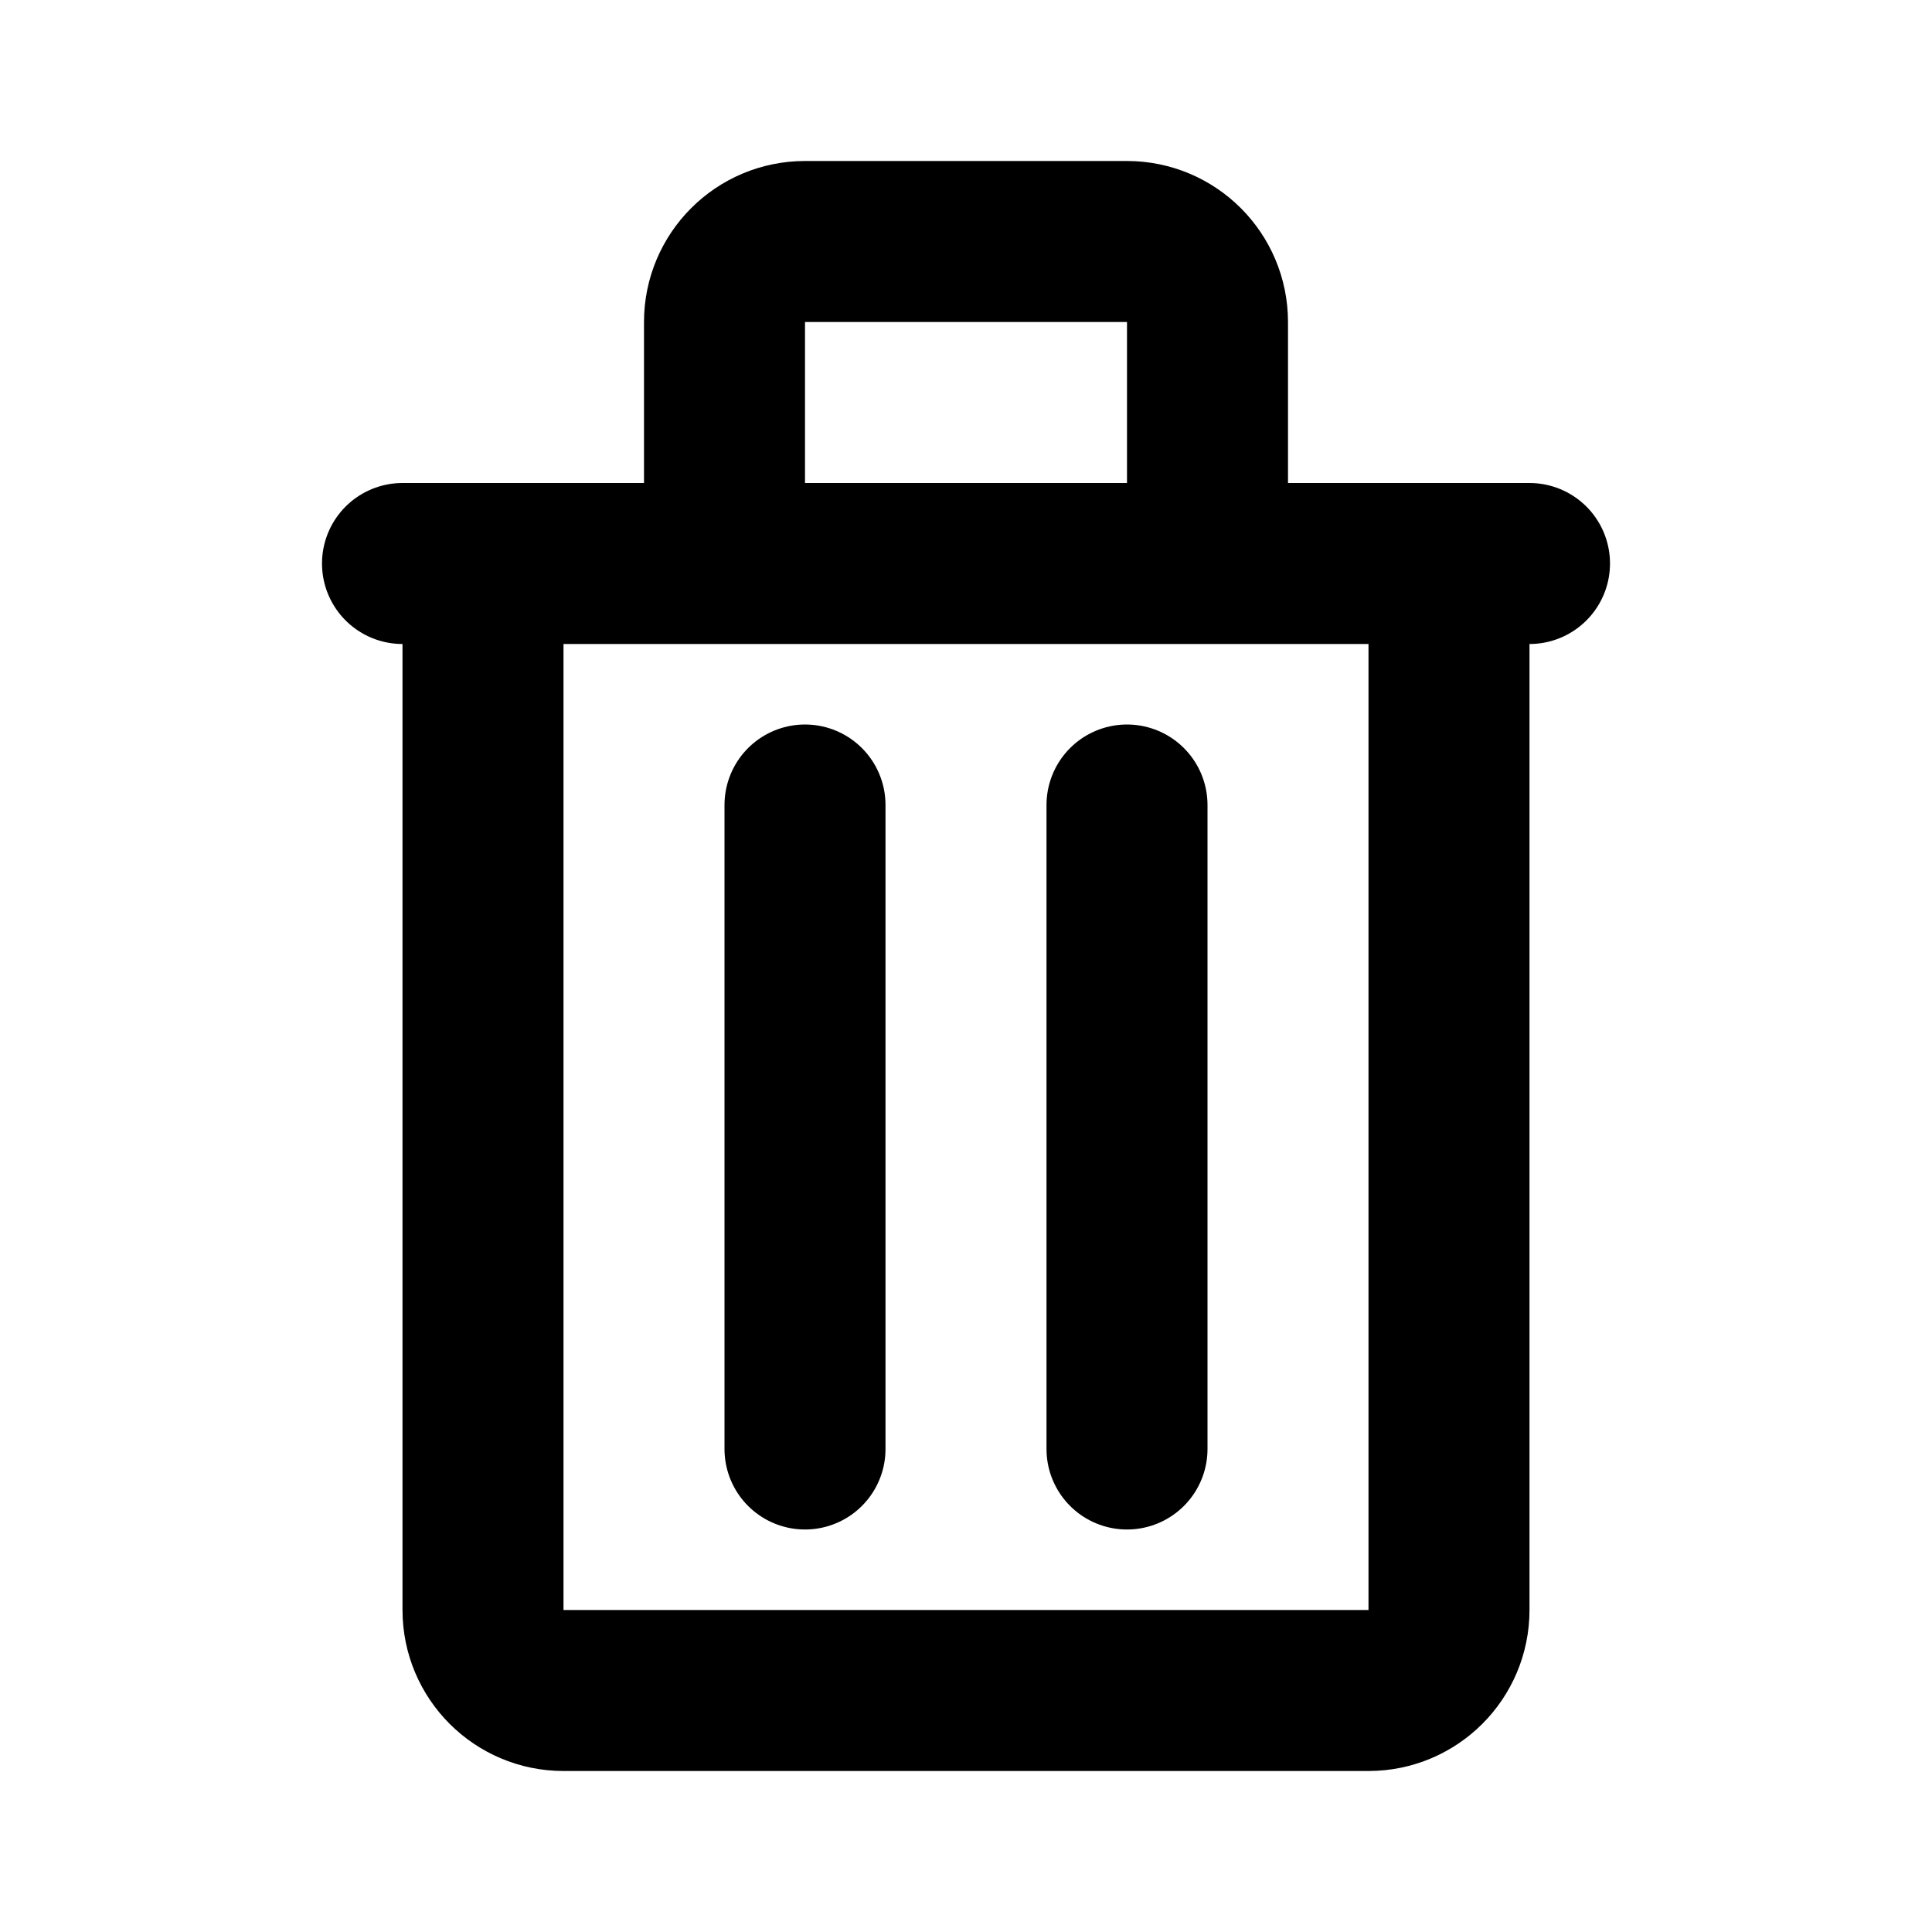
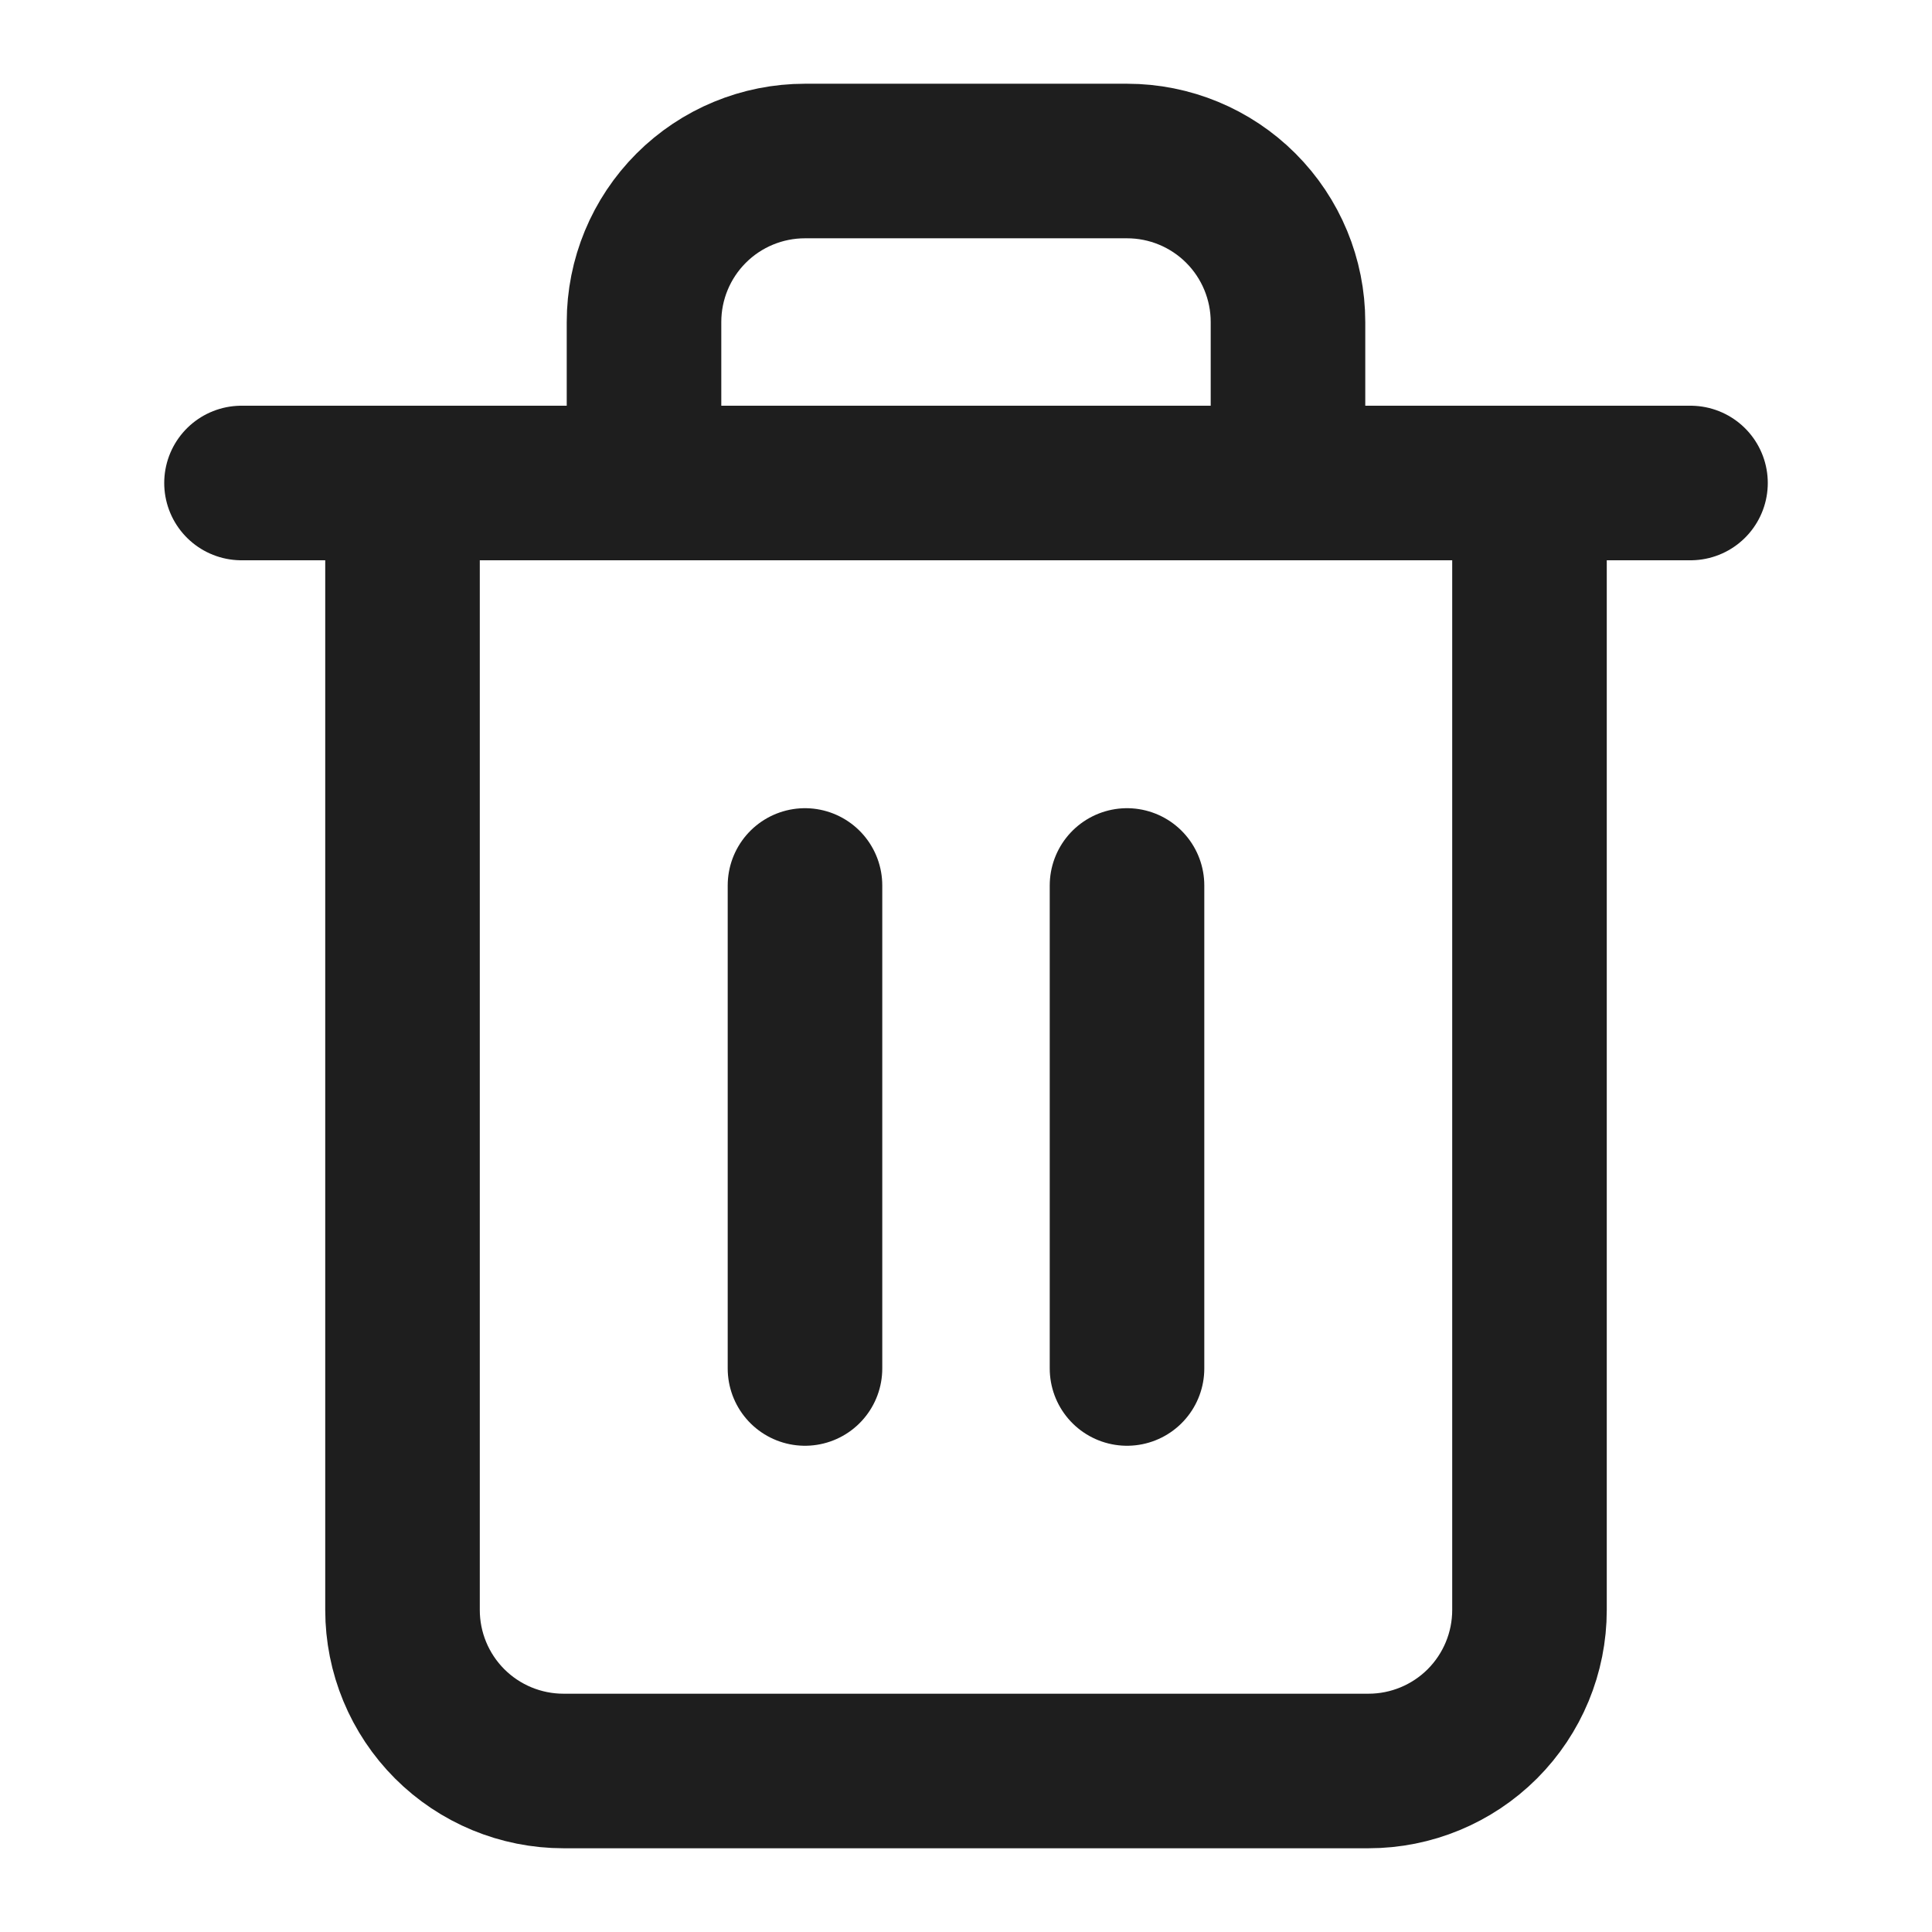
- <svg xmlns="http://www.w3.org/2000/svg" class="w-6 h-6 text-gray-800 dark:text-white" aria-hidden="true" width="24" height="24" fill="none" viewBox="0 0 24 24">
-   <path stroke="currentColor" stroke-linecap="round" stroke-linejoin="round" stroke-width="2" d="M5 7h14m-9 3v8m4-8v8M10 3h4a1 1 0 0 1 1 1v3H9V4a1 1 0 0 1 1-1ZM6 7h12v13a1 1 0 0 1-1 1H7a1 1 0 0 1-1-1V7Z" />
+ <svg xmlns="http://www.w3.org/2000/svg" width="50" height="50" viewBox="0 0 50 50" fill="none">
+   <path d="M6.25 12.5H10.417M10.417 12.5H43.75M10.417 12.5V41.666C10.417 42.772 10.856 43.831 11.637 44.613C12.418 45.394 13.478 45.833 14.583 45.833H35.417C36.522 45.833 37.581 45.394 38.363 44.613C39.144 43.831 39.583 42.772 39.583 41.666V12.5M16.667 12.5V8.333C16.667 7.228 17.106 6.168 17.887 5.387C18.669 4.605 19.728 4.167 20.833 4.167H29.167C30.272 4.167 31.331 4.605 32.113 5.387C32.894 6.168 33.333 7.228 33.333 8.333V12.5M20.833 22.916V35.416M29.167 22.916V35.416" stroke="#1E1E1E" stroke-width="4" stroke-linecap="round" stroke-linejoin="round" />
</svg>
